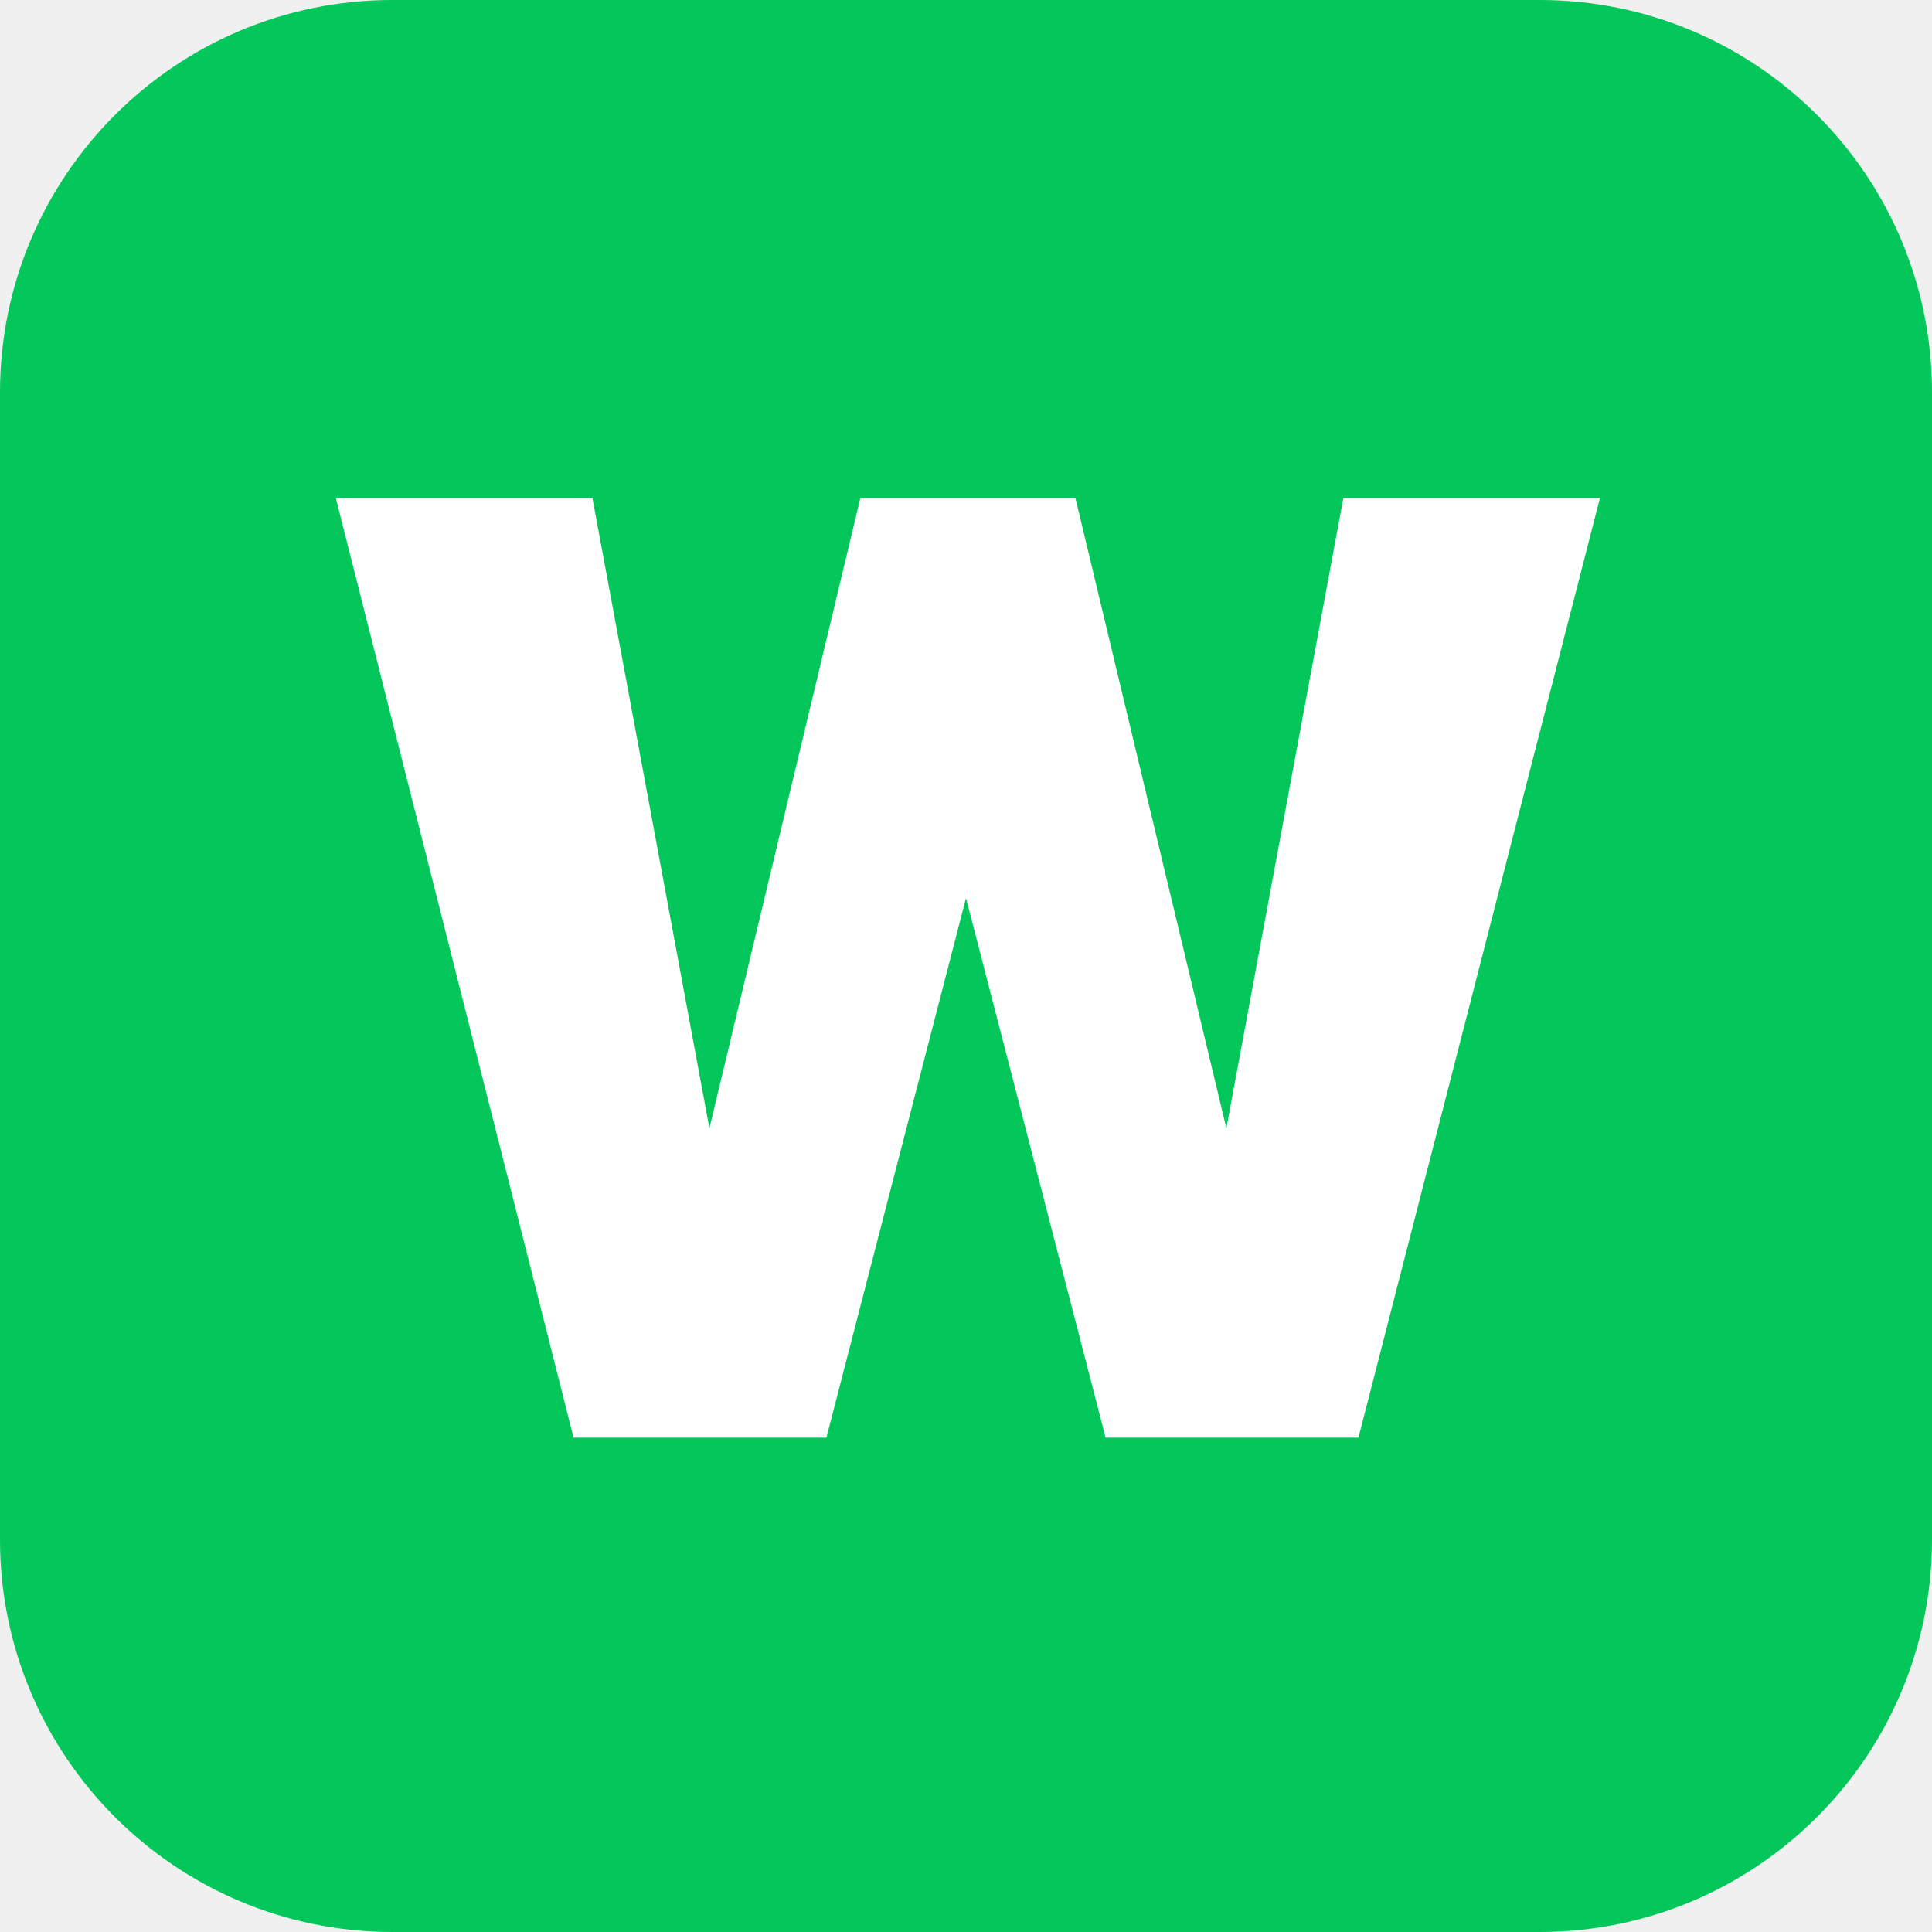
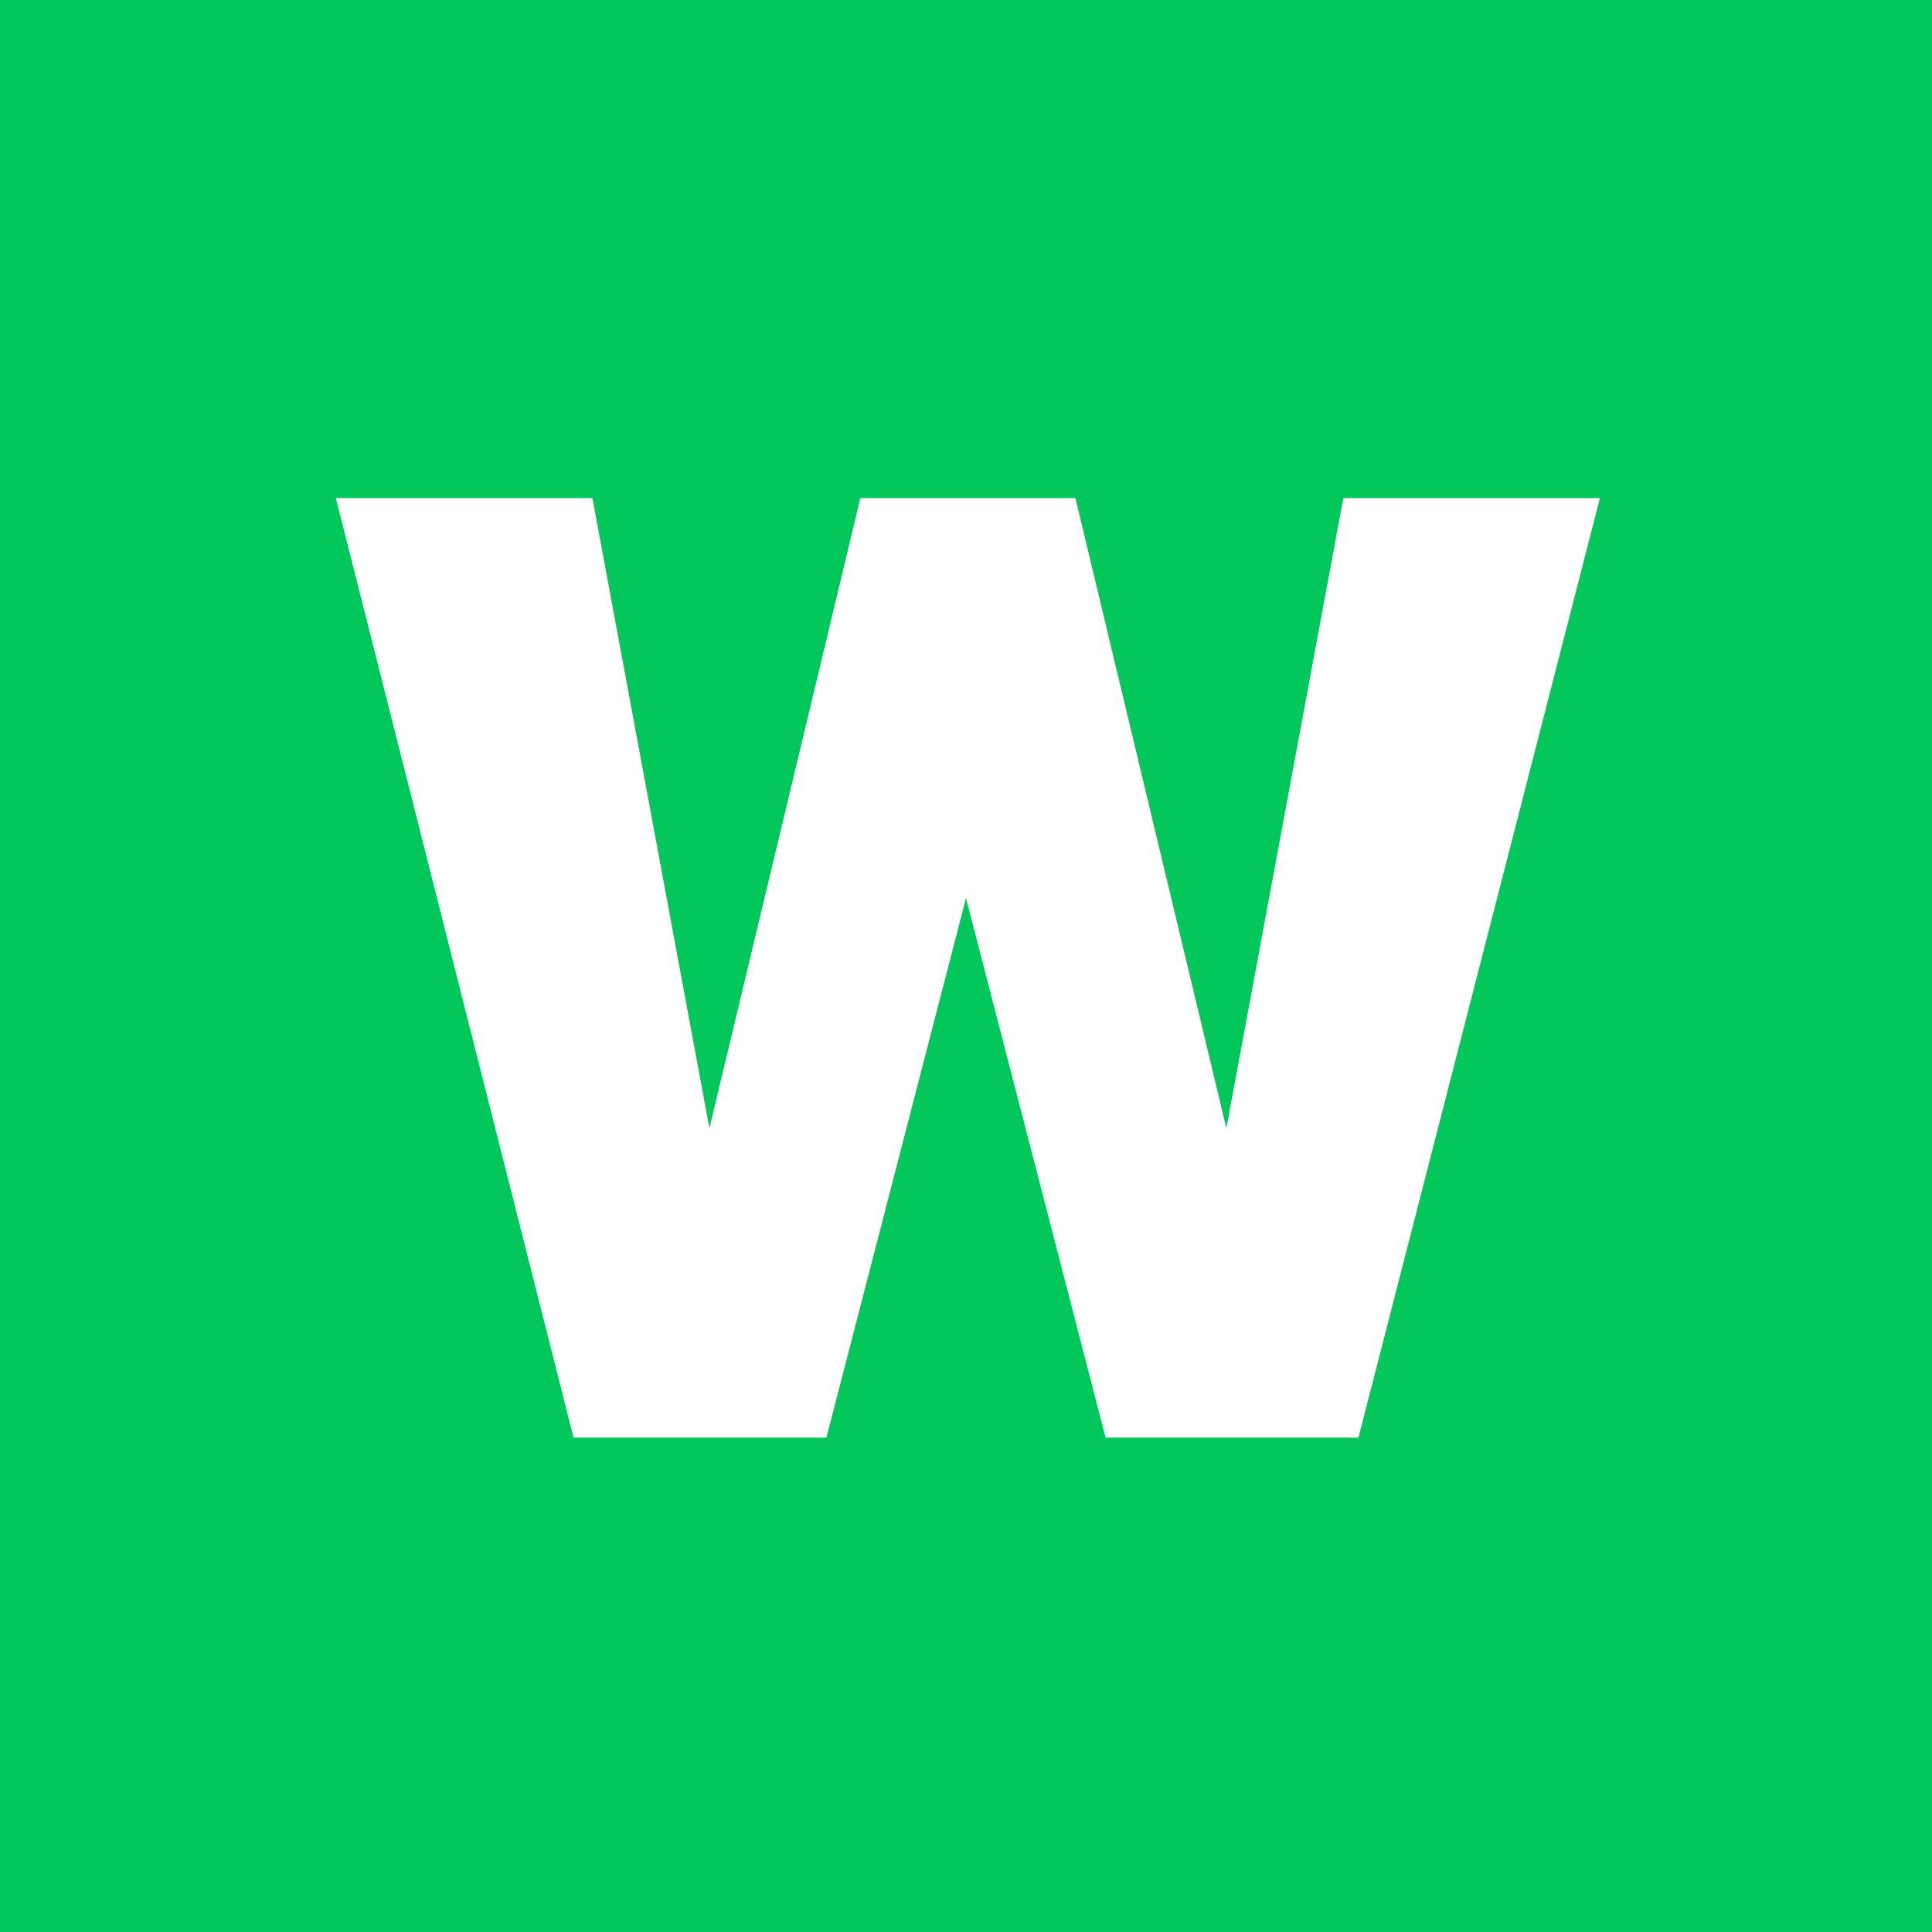
<svg xmlns="http://www.w3.org/2000/svg" viewBox="0 0 512 512">
-   <rect width="512" height="512" rx="104" fill="#03c75a" />
+   <rect width="512" height="512" fill="#03c75a" />
  <path d="M106 150h68l31 167 40-167h57l40 167 31-167h68l-64 249h-67l-37-143-37 143h-67z" fill="#fff" transform="translate(-17 -18)" />
</svg>
